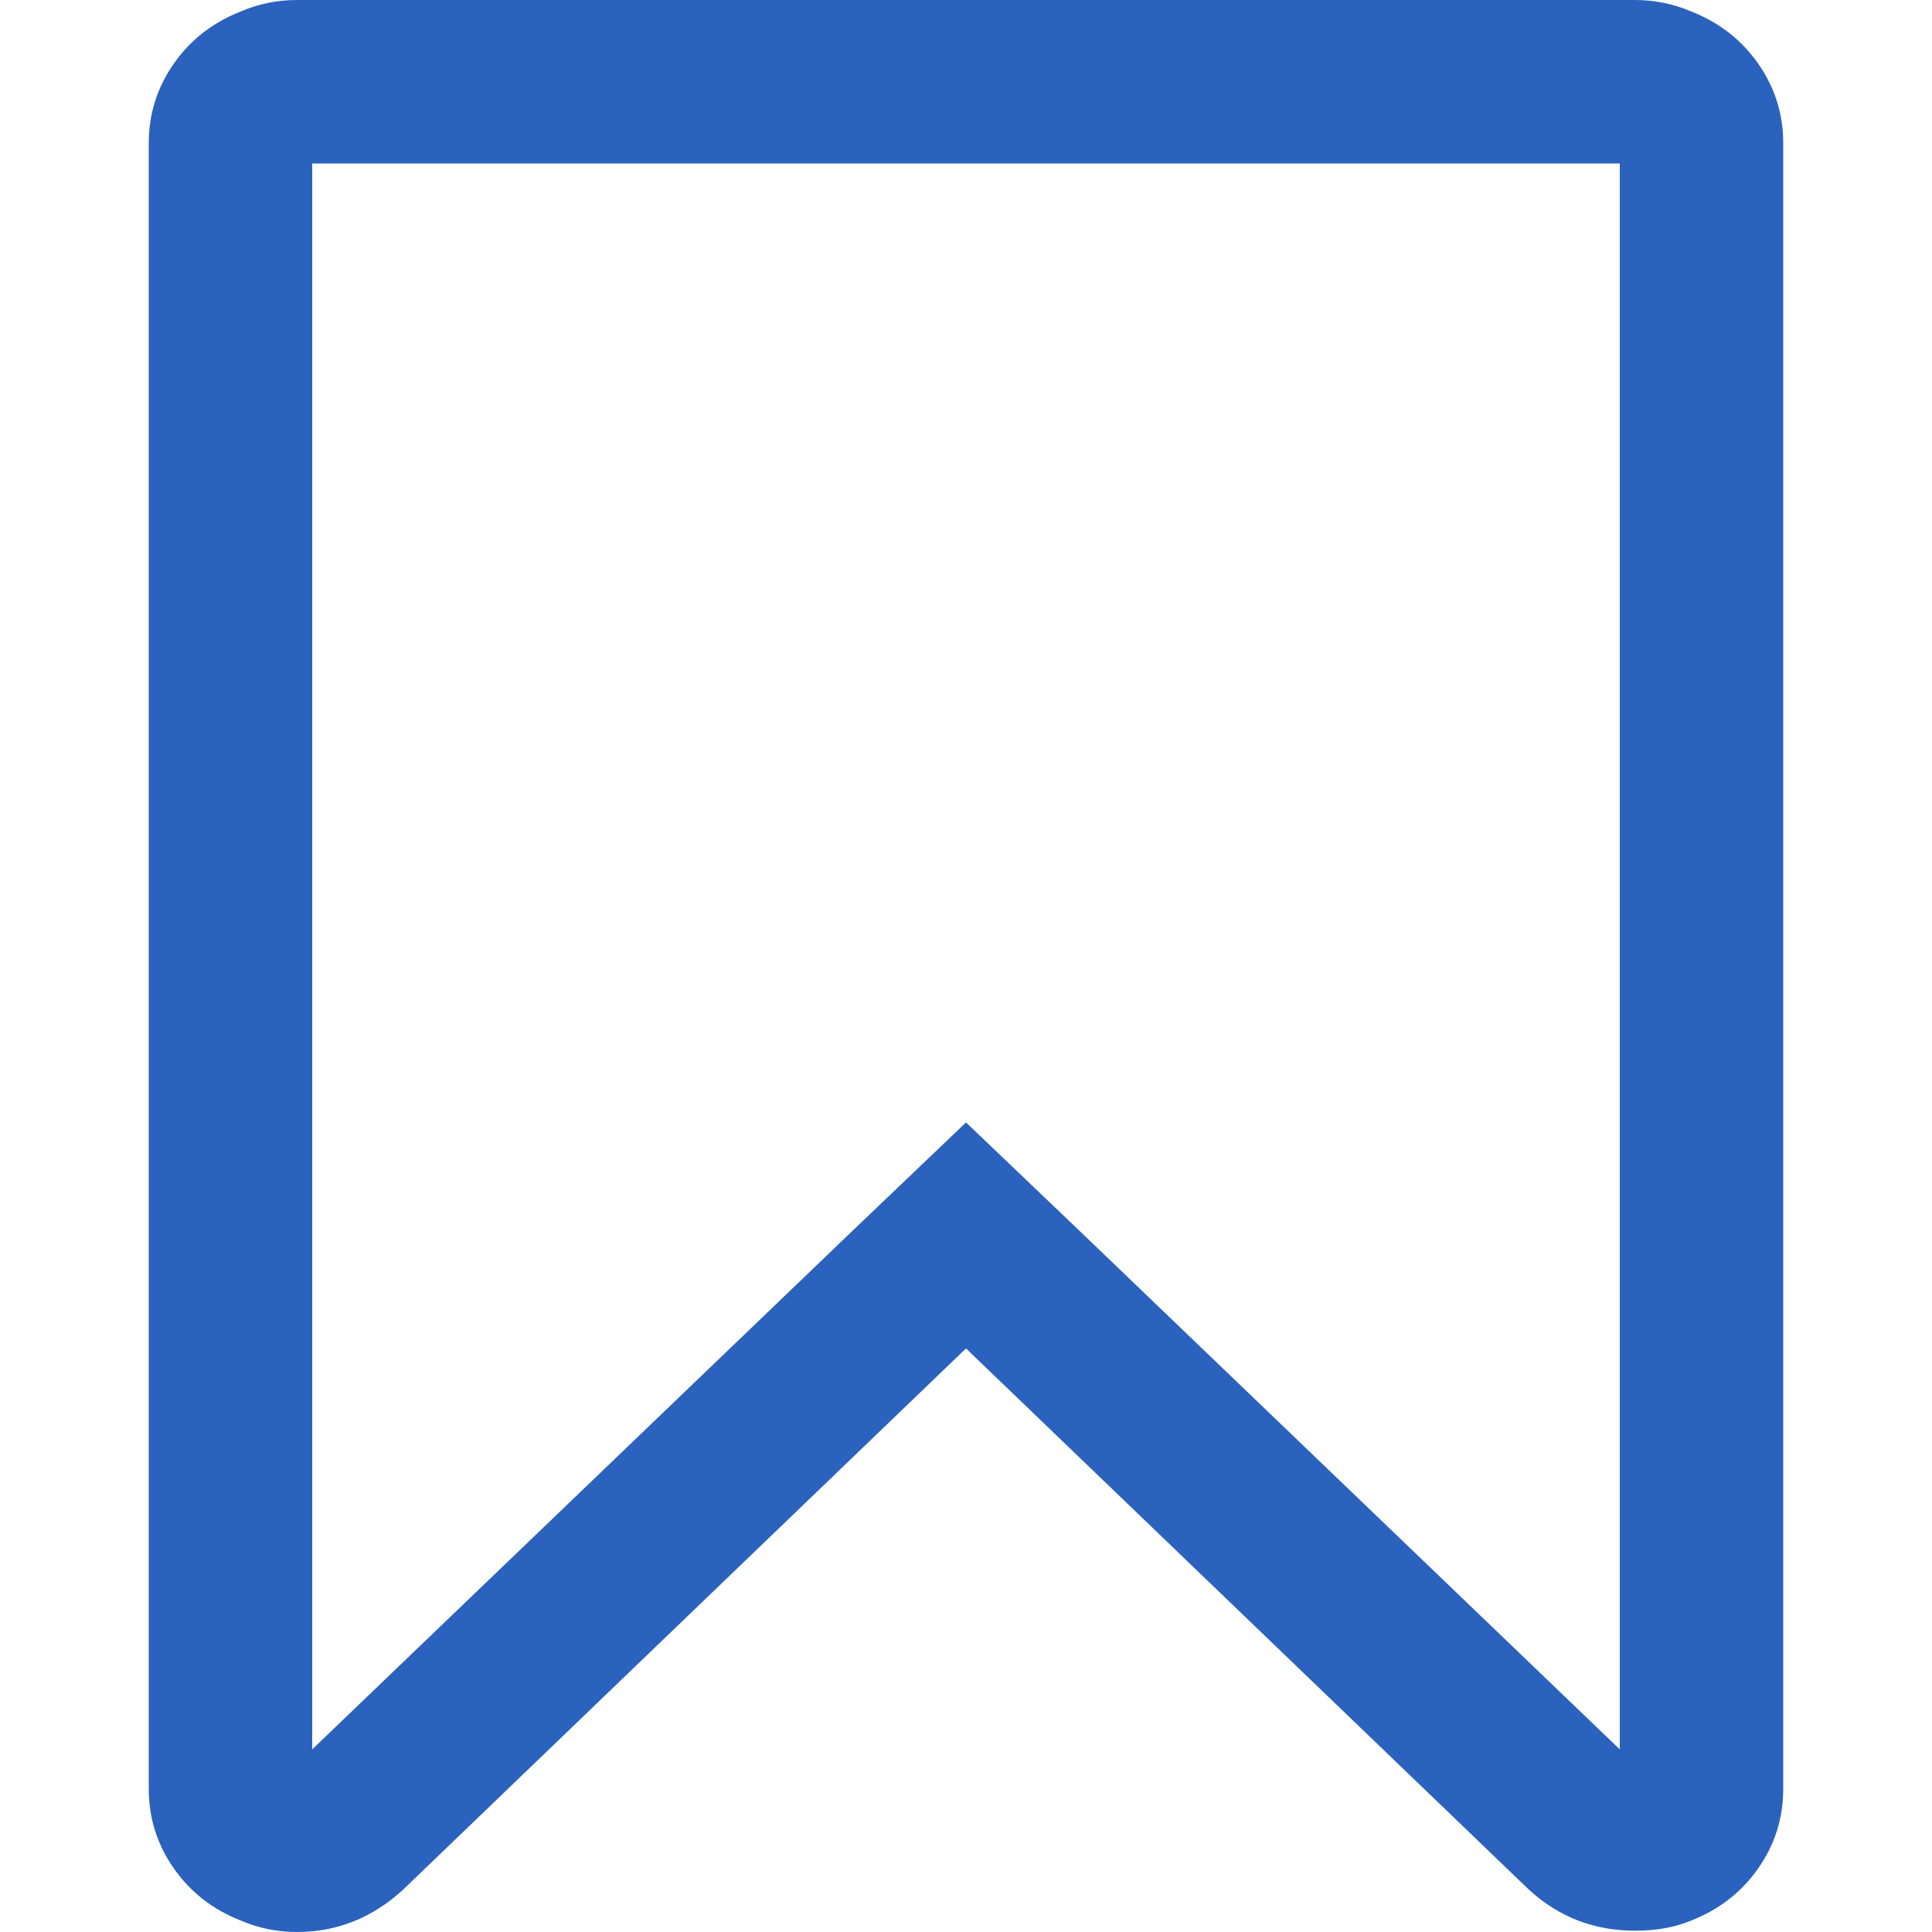
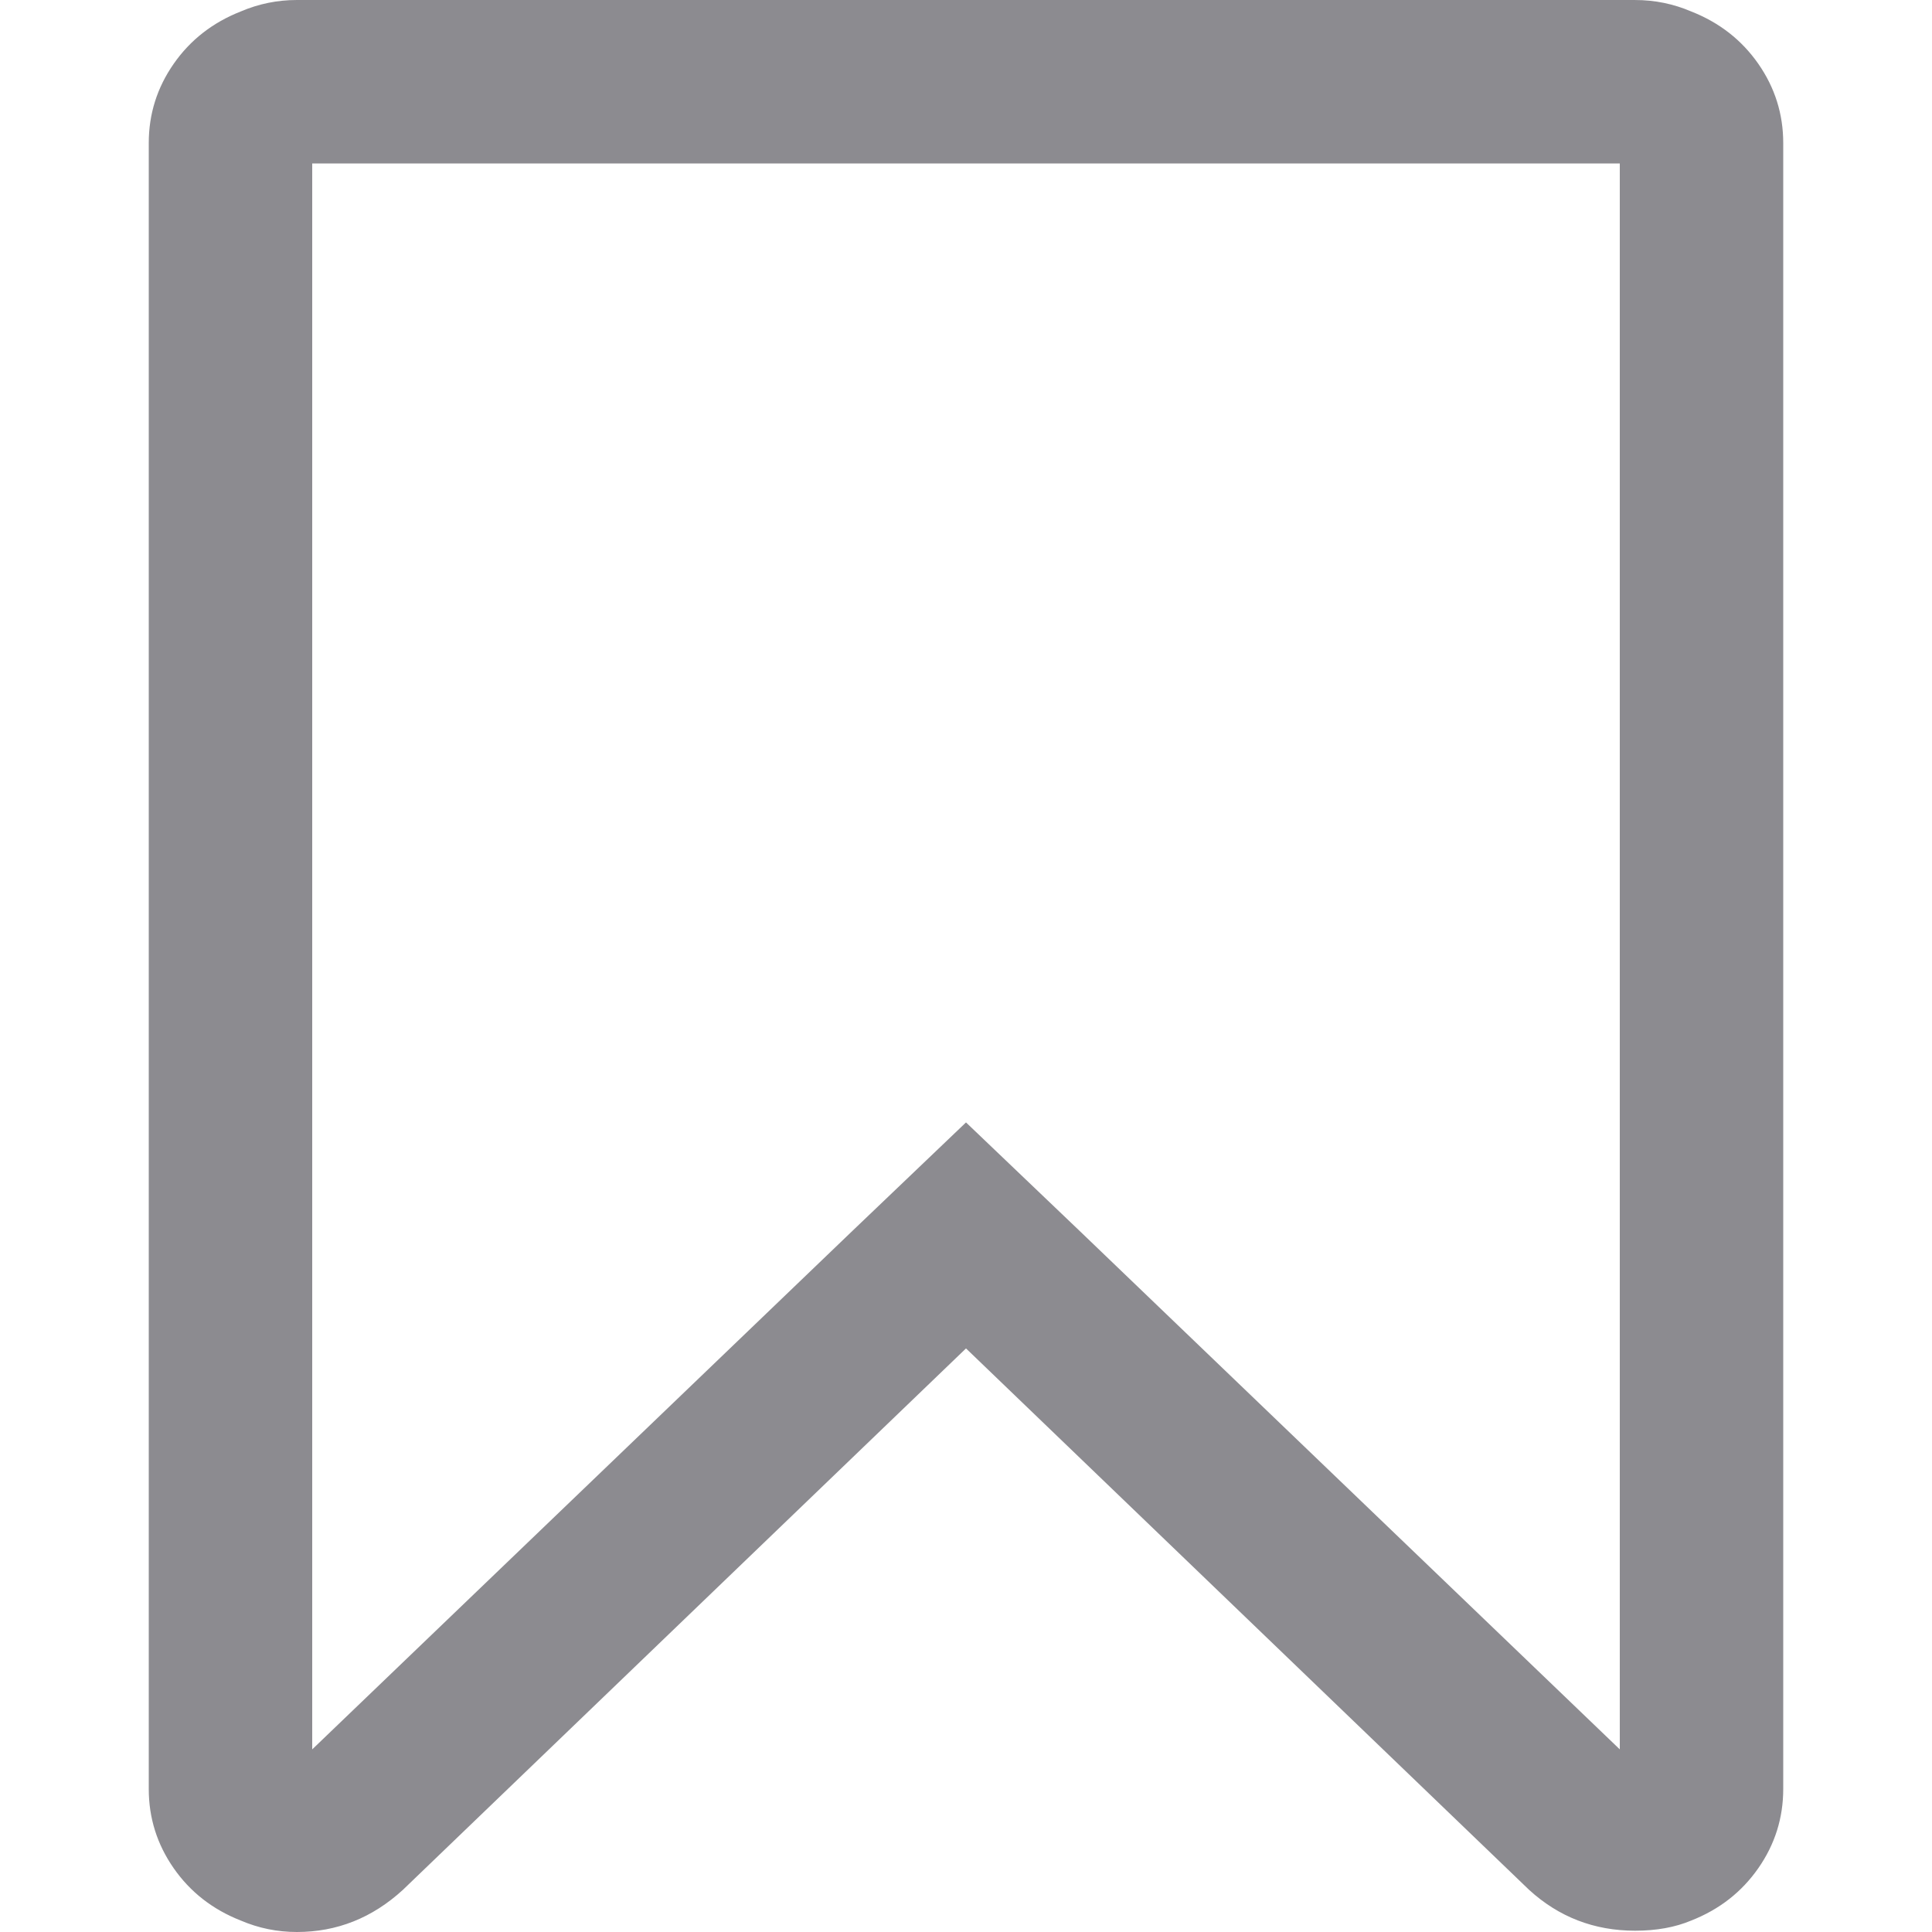
<svg xmlns="http://www.w3.org/2000/svg" version="1.1" width="512" height="512" x="0" y="0" viewBox="0 0 431.972 431.972" style="enable-background:new 0 0 512 512" xml:space="preserve" class="">
  <g>
    <g>
-       <path d="M393.146,14.279c-3.713-5.333-8.713-9.233-14.989-11.707c-3.997-1.711-8.186-2.568-12.565-2.568V0H66.378   c-4.377,0-8.562,0.857-12.56,2.568c-6.28,2.472-11.278,6.377-14.989,11.707c-3.71,5.33-5.568,11.228-5.568,17.701v368.019   c0,6.475,1.858,12.371,5.568,17.706c3.711,5.329,8.709,9.233,14.989,11.704c3.994,1.711,8.183,2.566,12.56,2.566   c8.949,0,16.844-3.142,23.698-9.418l125.91-121.062l125.91,121.065c6.663,6.081,14.562,9.127,23.695,9.127   c4.76,0,8.948-0.756,12.565-2.279c6.276-2.471,11.276-6.375,14.989-11.711c3.71-5.328,5.564-11.225,5.564-17.699V31.98   C398.71,25.507,396.852,19.609,393.146,14.279z M362.166,391.139L241.397,275.224l-25.411-24.264l-25.409,24.264L69.809,391.139   V36.549h292.357V391.139L362.166,391.139z" fill="#2A62BD" data-original="#000000" />
+       <path d="M393.146,14.279c-3.713-5.333-8.713-9.233-14.989-11.707c-3.997-1.711-8.186-2.568-12.565-2.568V0H66.378   c-4.377,0-8.562,0.857-12.56,2.568c-6.28,2.472-11.278,6.377-14.989,11.707c-3.71,5.33-5.568,11.228-5.568,17.701v368.019   c0,6.475,1.858,12.371,5.568,17.706c3.711,5.329,8.709,9.233,14.989,11.704c3.994,1.711,8.183,2.566,12.56,2.566   c8.949,0,16.844-3.142,23.698-9.418l125.91-121.062l125.91,121.065c6.663,6.081,14.562,9.127,23.695,9.127   c4.76,0,8.948-0.756,12.565-2.279c6.276-2.471,11.276-6.375,14.989-11.711c3.71-5.328,5.564-11.225,5.564-17.699V31.98   C398.71,25.507,396.852,19.609,393.146,14.279z M362.166,391.139L241.397,275.224l-25.411-24.264l-25.409,24.264L69.809,391.139   V36.549h292.357V391.139L362.166,391.139z" fill="#8c8b90" data-original="#000000" />
    </g>
    <g>
</g>
    <g>
</g>
    <g>
</g>
    <g>
</g>
    <g>
</g>
    <g>
</g>
    <g>
</g>
    <g>
</g>
    <g>
</g>
    <g>
</g>
    <g>
</g>
    <g>
</g>
    <g>
</g>
    <g>
</g>
    <g>
</g>
  </g>
</svg>
